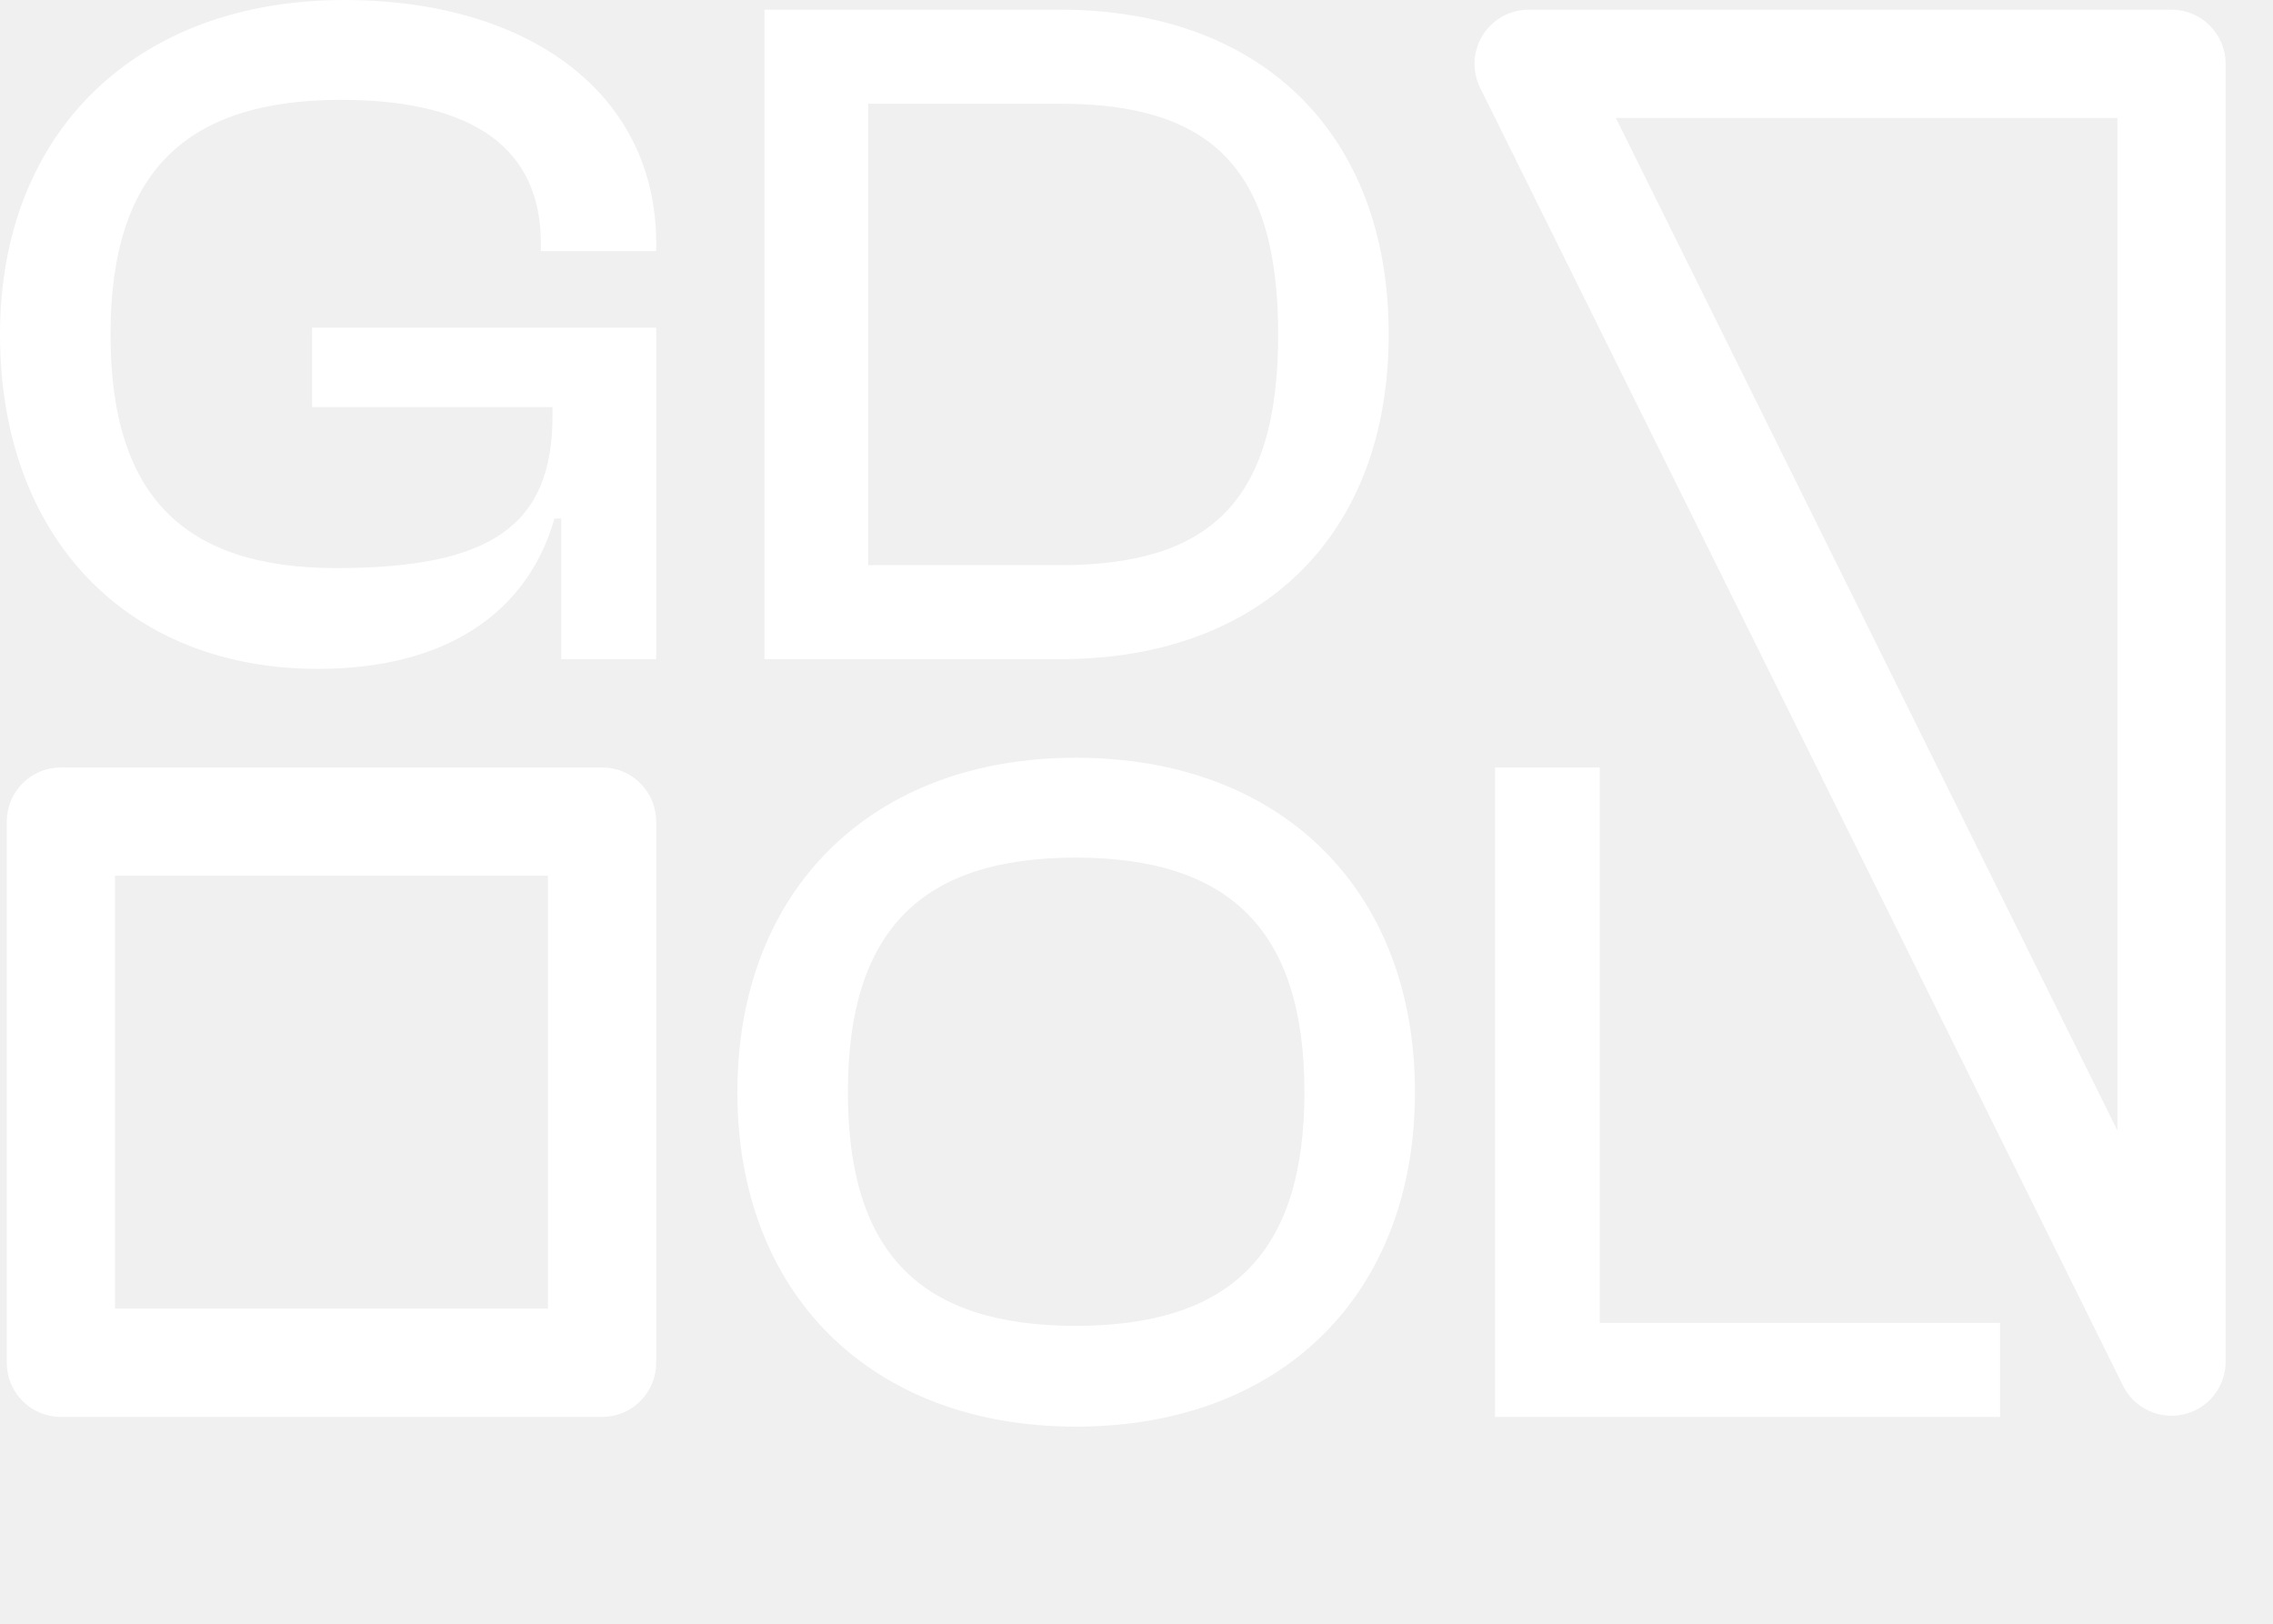
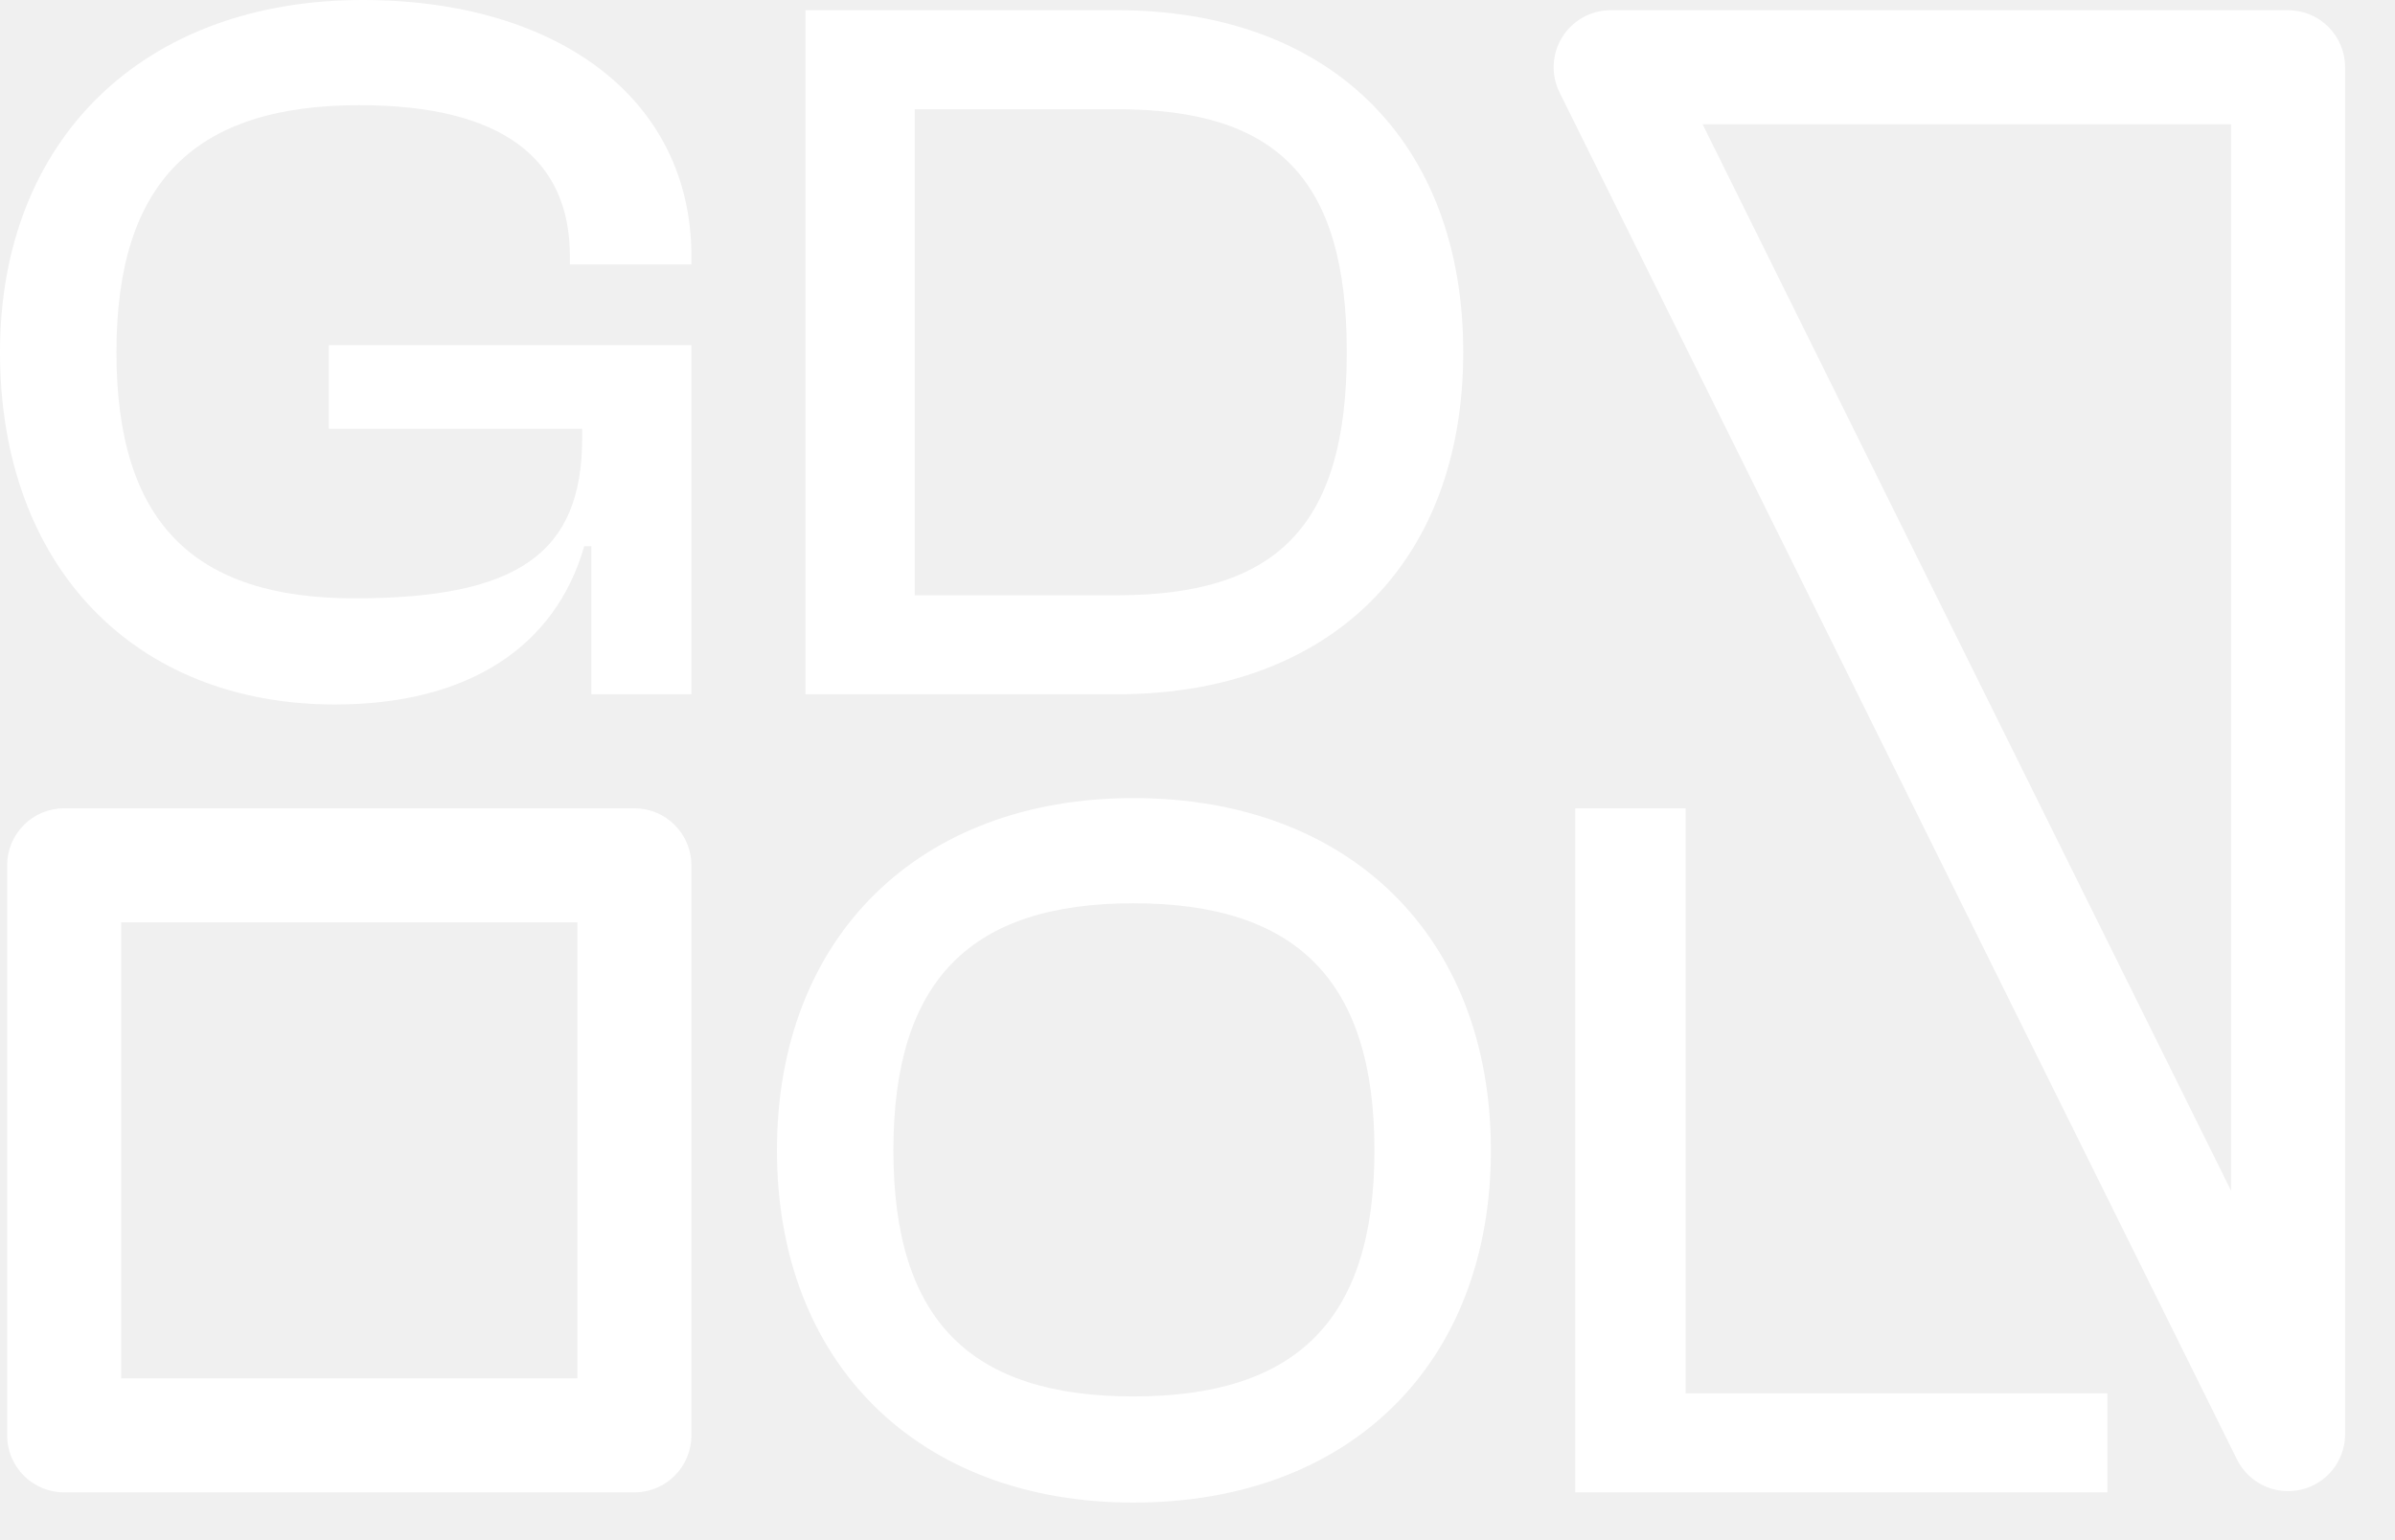
- <svg xmlns="http://www.w3.org/2000/svg" width="100%" height="100%" viewBox="0 0 42 30" version="1.1" style="fill-rule:evenodd;clip-rule:evenodd;stroke-linejoin:round;stroke-miterlimit:2;">
+ <svg xmlns="http://www.w3.org/2000/svg" width="100%" height="100%" viewBox="0 0 42 27" version="1.1" style="fill-rule:evenodd;clip-rule:evenodd;stroke-linejoin:round;stroke-miterlimit:2;">
  <path d="M12.125,15.179c0,-0.265 -0.105,-0.519 -0.293,-0.707c-0.187,-0.188 -0.441,-0.293 -0.707,-0.293c-2.26,0 -7.74,0 -10,0c-0.265,0 -0.519,0.105 -0.707,0.293c-0.187,0.188 -0.293,0.442 -0.293,0.707c0,2.26 0,7.74 0,10c0,0.265 0.106,0.52 0.293,0.707c0.188,0.188 0.442,0.293 0.707,0.293c2.26,0 7.74,0 10,0c0.266,0 0.52,-0.105 0.707,-0.293c0.188,-0.187 0.293,-0.442 0.293,-0.707l0,-10Zm-10,1l0,8l8,0l0,-8l-8,0Z" style="fill:#fff;" />
  <path d="M5.875,12.358c2.346,0 3.868,-1.021 4.37,-2.776l0.125,0l0,2.597l1.755,0l0,-6.125l-6.358,-0l0,1.468l4.442,0l-0,0.162c-0,2.023 -1.128,2.812 -3.994,2.812c-2.812,-0 -4.173,-1.326 -4.173,-4.317c-0,-2.991 1.379,-4.334 4.262,-4.334c2.49,-0 3.69,0.931 3.69,2.651l0,0.143l2.131,-0l0,-0.143c0,-2.777 -2.364,-4.496 -5.767,-4.496c-3.833,0 -6.358,2.436 -6.358,6.179c-0,3.743 2.346,6.179 5.875,6.179Z" style="fill:#fff;fill-rule:nonzero;" />
  <path d="M19.588,12.179c3.725,0 6.072,-2.292 6.072,-6c-0,-3.707 -2.347,-6 -6.072,-6l-5.463,0l0,12l5.463,0Zm0,-10.263c2.776,0 4.03,1.183 4.03,4.263c-0,3.081 -1.254,4.263 -4.03,4.263l-3.546,-0l-0,-8.526l3.546,0Z" style="fill:#fff;fill-rule:nonzero;" />
  <path d="M19.876,26.358c3.797,0 6.269,-2.436 6.269,-6.179c-0,-3.743 -2.472,-6.179 -6.269,-6.179c-3.761,0 -6.251,2.436 -6.251,6.179c0,3.743 2.49,6.179 6.251,6.179Zm0,-1.862c-2.848,-0 -4.209,-1.326 -4.209,-4.317c0,-2.991 1.361,-4.334 4.209,-4.334c2.848,-0 4.227,1.343 4.227,4.334c-0,2.991 -1.379,4.317 -4.227,4.317Z" style="fill:#fff;fill-rule:nonzero;" />
  <path d="M36.957,26.179l-0,-1.737l-7.397,-0l-0,-10.263l-1.935,0l0,12l9.332,0Z" style="fill:#fff;fill-rule:nonzero;" />
  <path d="M28.246,0.179c-0.346,0 -0.667,0.179 -0.85,0.473c-0.182,0.294 -0.2,0.661 -0.046,0.971c2.154,4.349 8.634,17.427 11.879,23.979c0.207,0.416 0.672,0.635 1.124,0.529c0.453,-0.105 0.772,-0.509 0.772,-0.973c0,-6.933 0,-20.239 0,-23.979c0,-0.265 -0.105,-0.519 -0.293,-0.707c-0.187,-0.188 -0.441,-0.293 -0.707,-0.293c-2.468,0 -8.868,0 -11.879,0Zm1.611,2l9.268,18.708l0,-18.708l-9.268,0Z" style="fill:#fff;" />
</svg>
